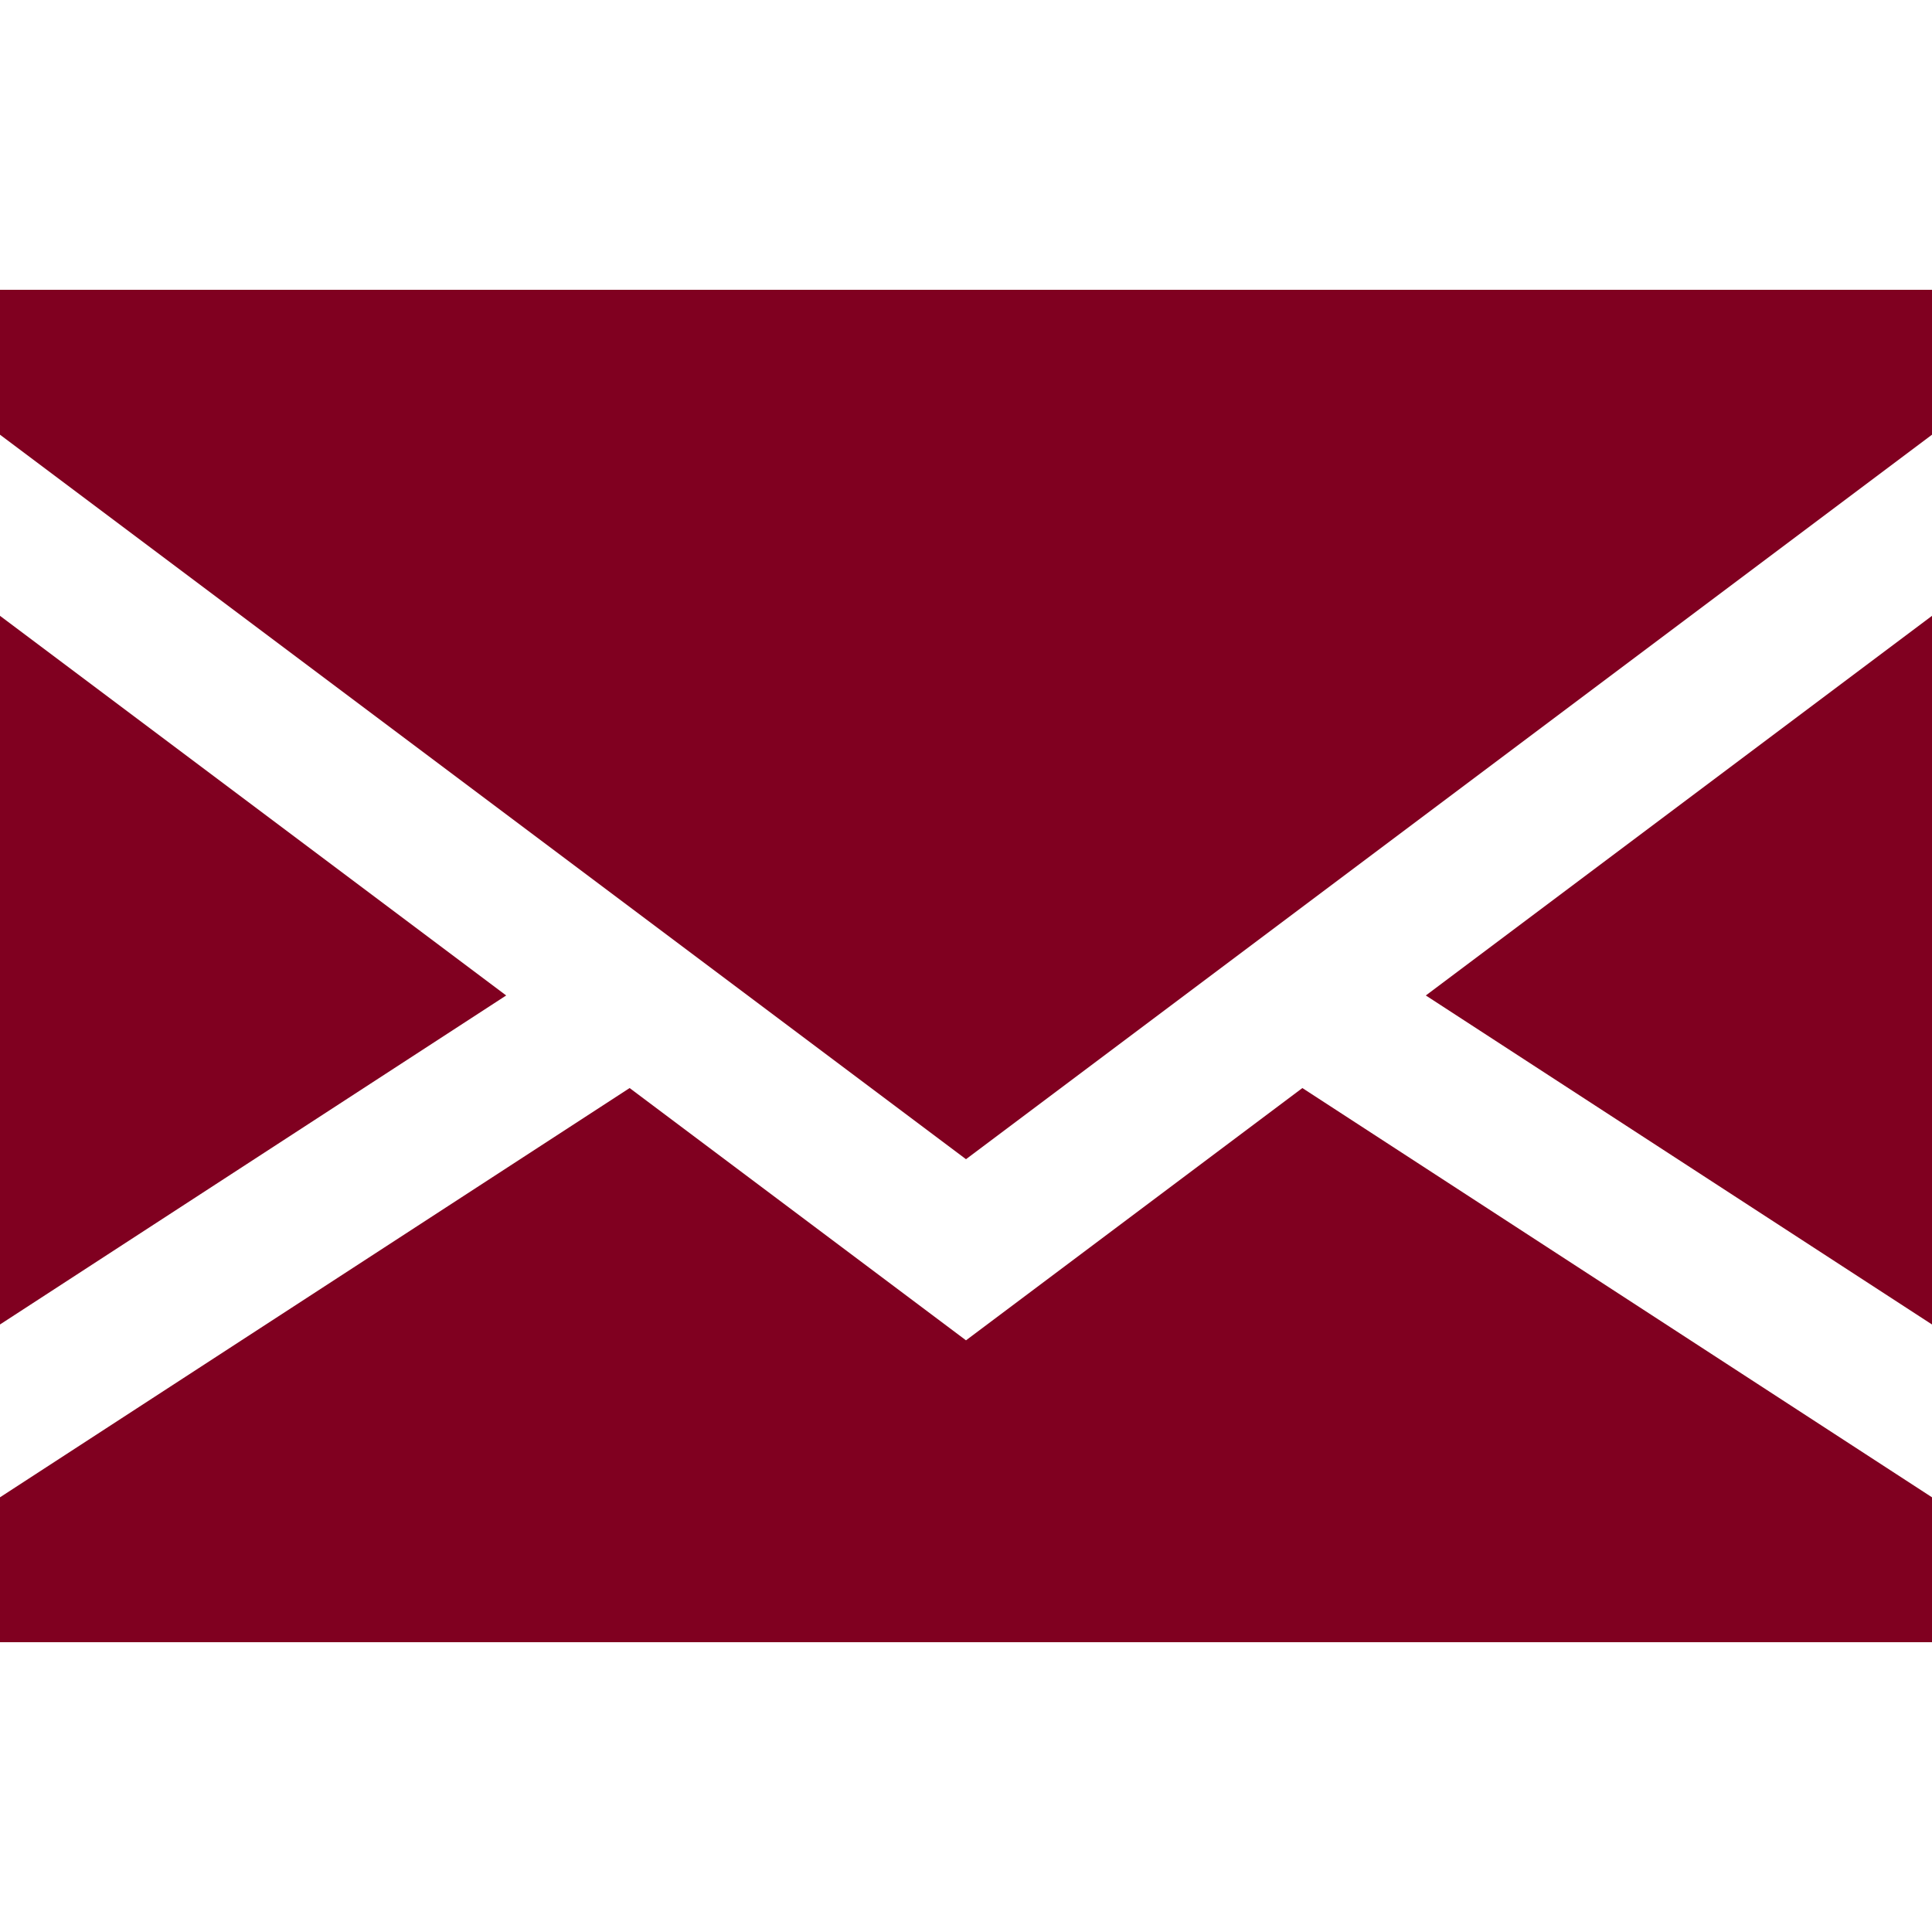
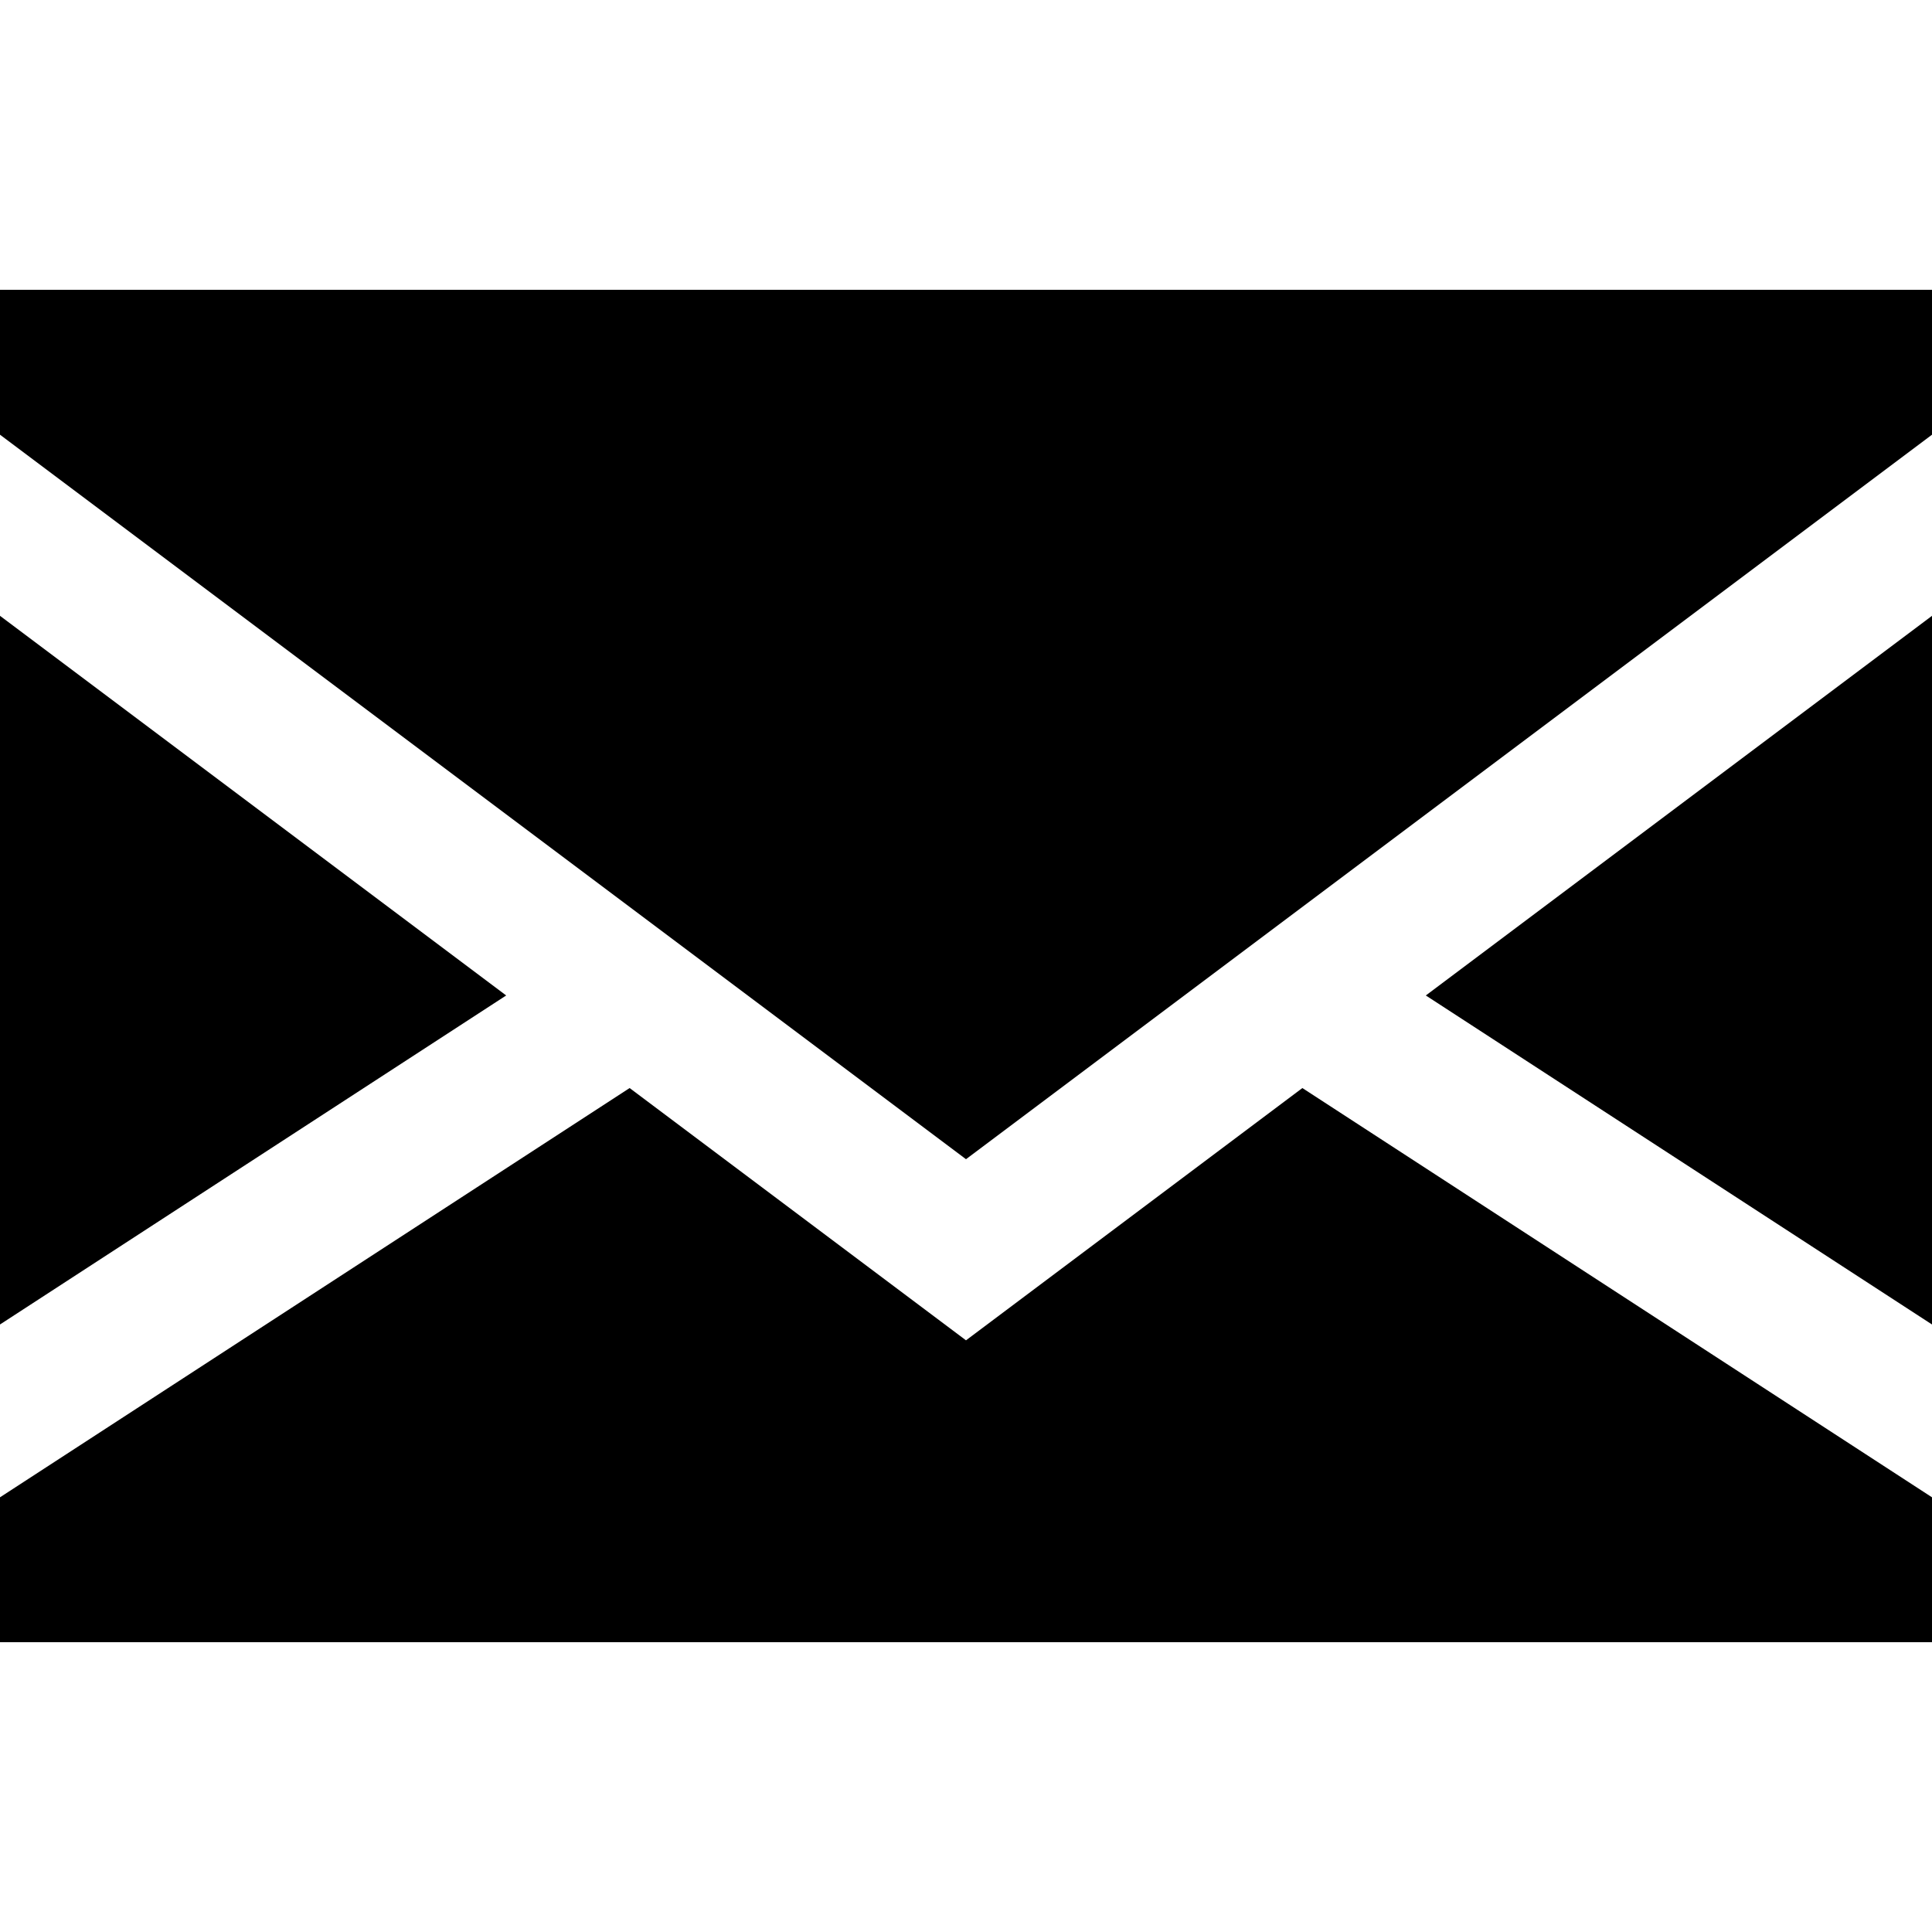
- <svg xmlns="http://www.w3.org/2000/svg" version="1.1" id="Capa_1" x="0px" y="0px" viewBox="0 0 400 400" style="enable-background:new 0 0 400 400;" fill="#800020" xml:space="preserve">
+ <svg xmlns="http://www.w3.org/2000/svg" version="1.1" id="Capa_1" x="0px" y="0px" viewBox="0 0 400 400" style="enable-background:new 0 0 400 400;" fill="current" xml:space="preserve">
  <g id="XMLID_1_">
    <polygon id="XMLID_869_" points="0,127.5 0,274.219 104.8,206.1  " />
    <polygon id="XMLID_870_" points="400,274.219 400,127.5 295.2,206.1  " />
    <polygon id="XMLID_871_" points="200,277.5 130.357,225.268 0,310 0,340 400,340 400,310 269.643,225.268  " />
    <polygon id="XMLID_872_" points="0,90 200,240 400,90 400,60 0,60  " />
  </g>
  <g>
</g>
  <g>
</g>
  <g>
</g>
  <g>
</g>
  <g>
</g>
  <g>
</g>
  <g>
</g>
  <g>
</g>
  <g>
</g>
  <g>
</g>
  <g>
</g>
  <g>
</g>
  <g>
</g>
  <g>
</g>
  <g>
</g>
</svg>
